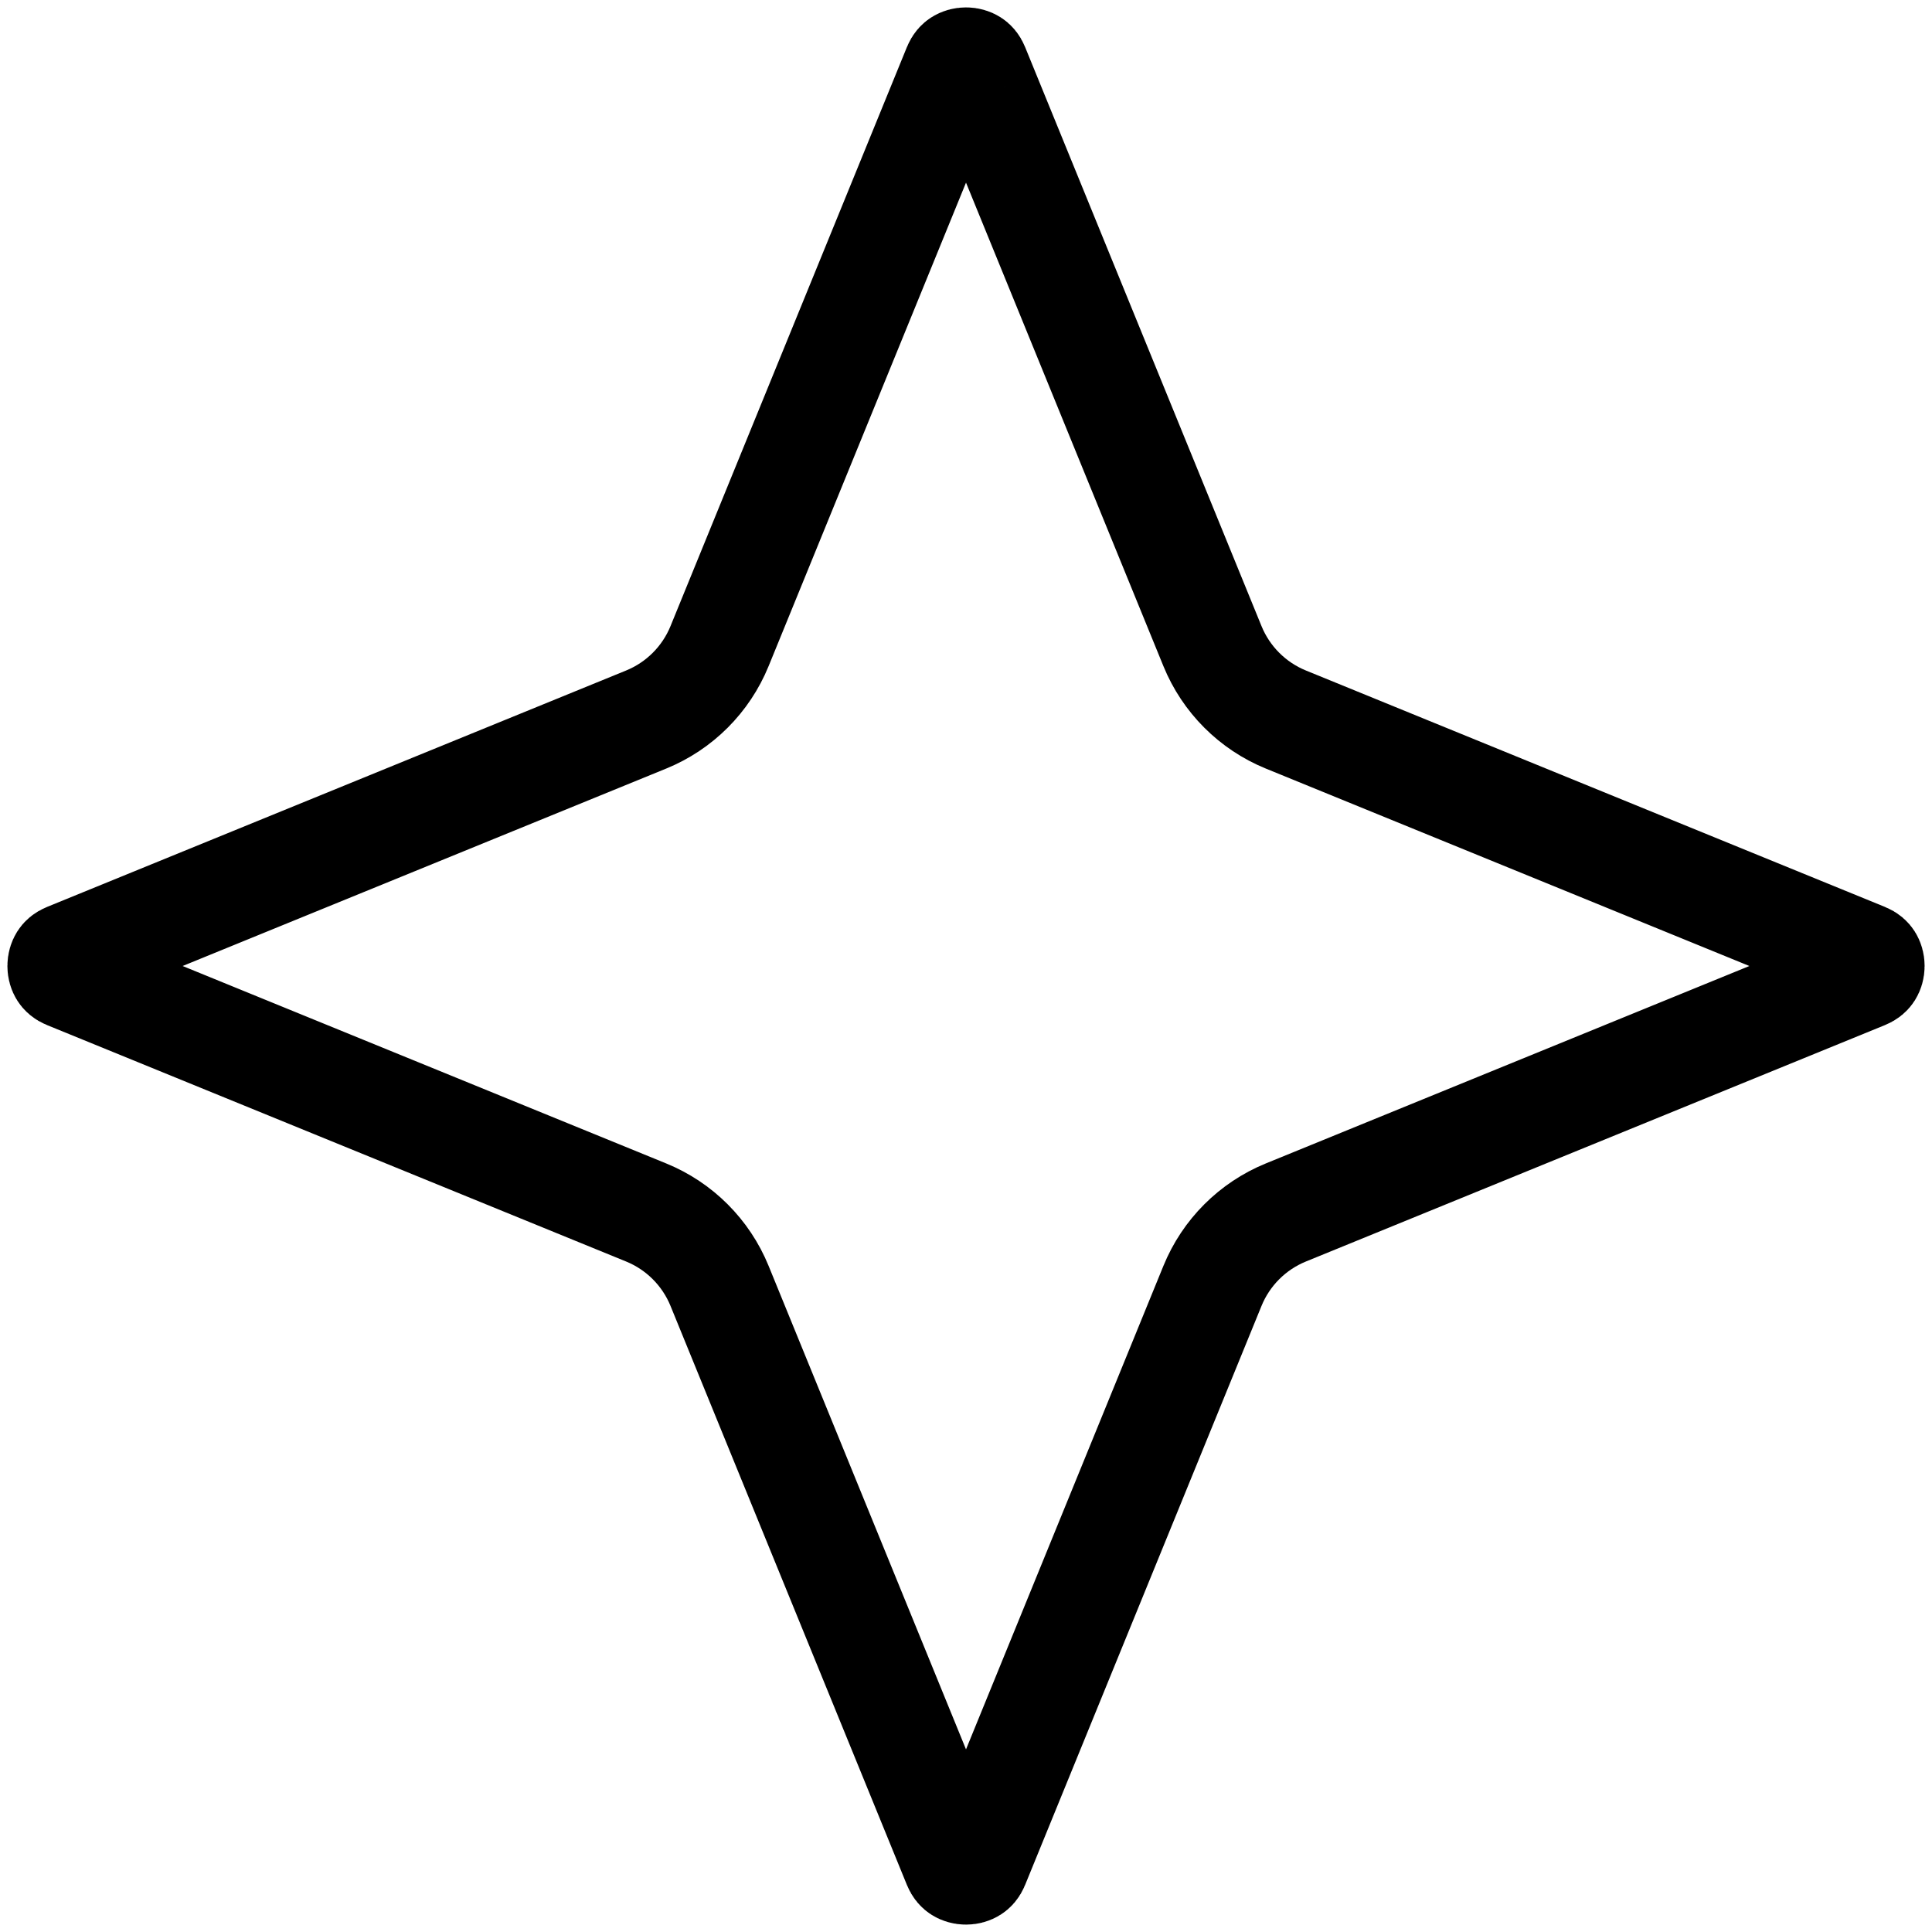
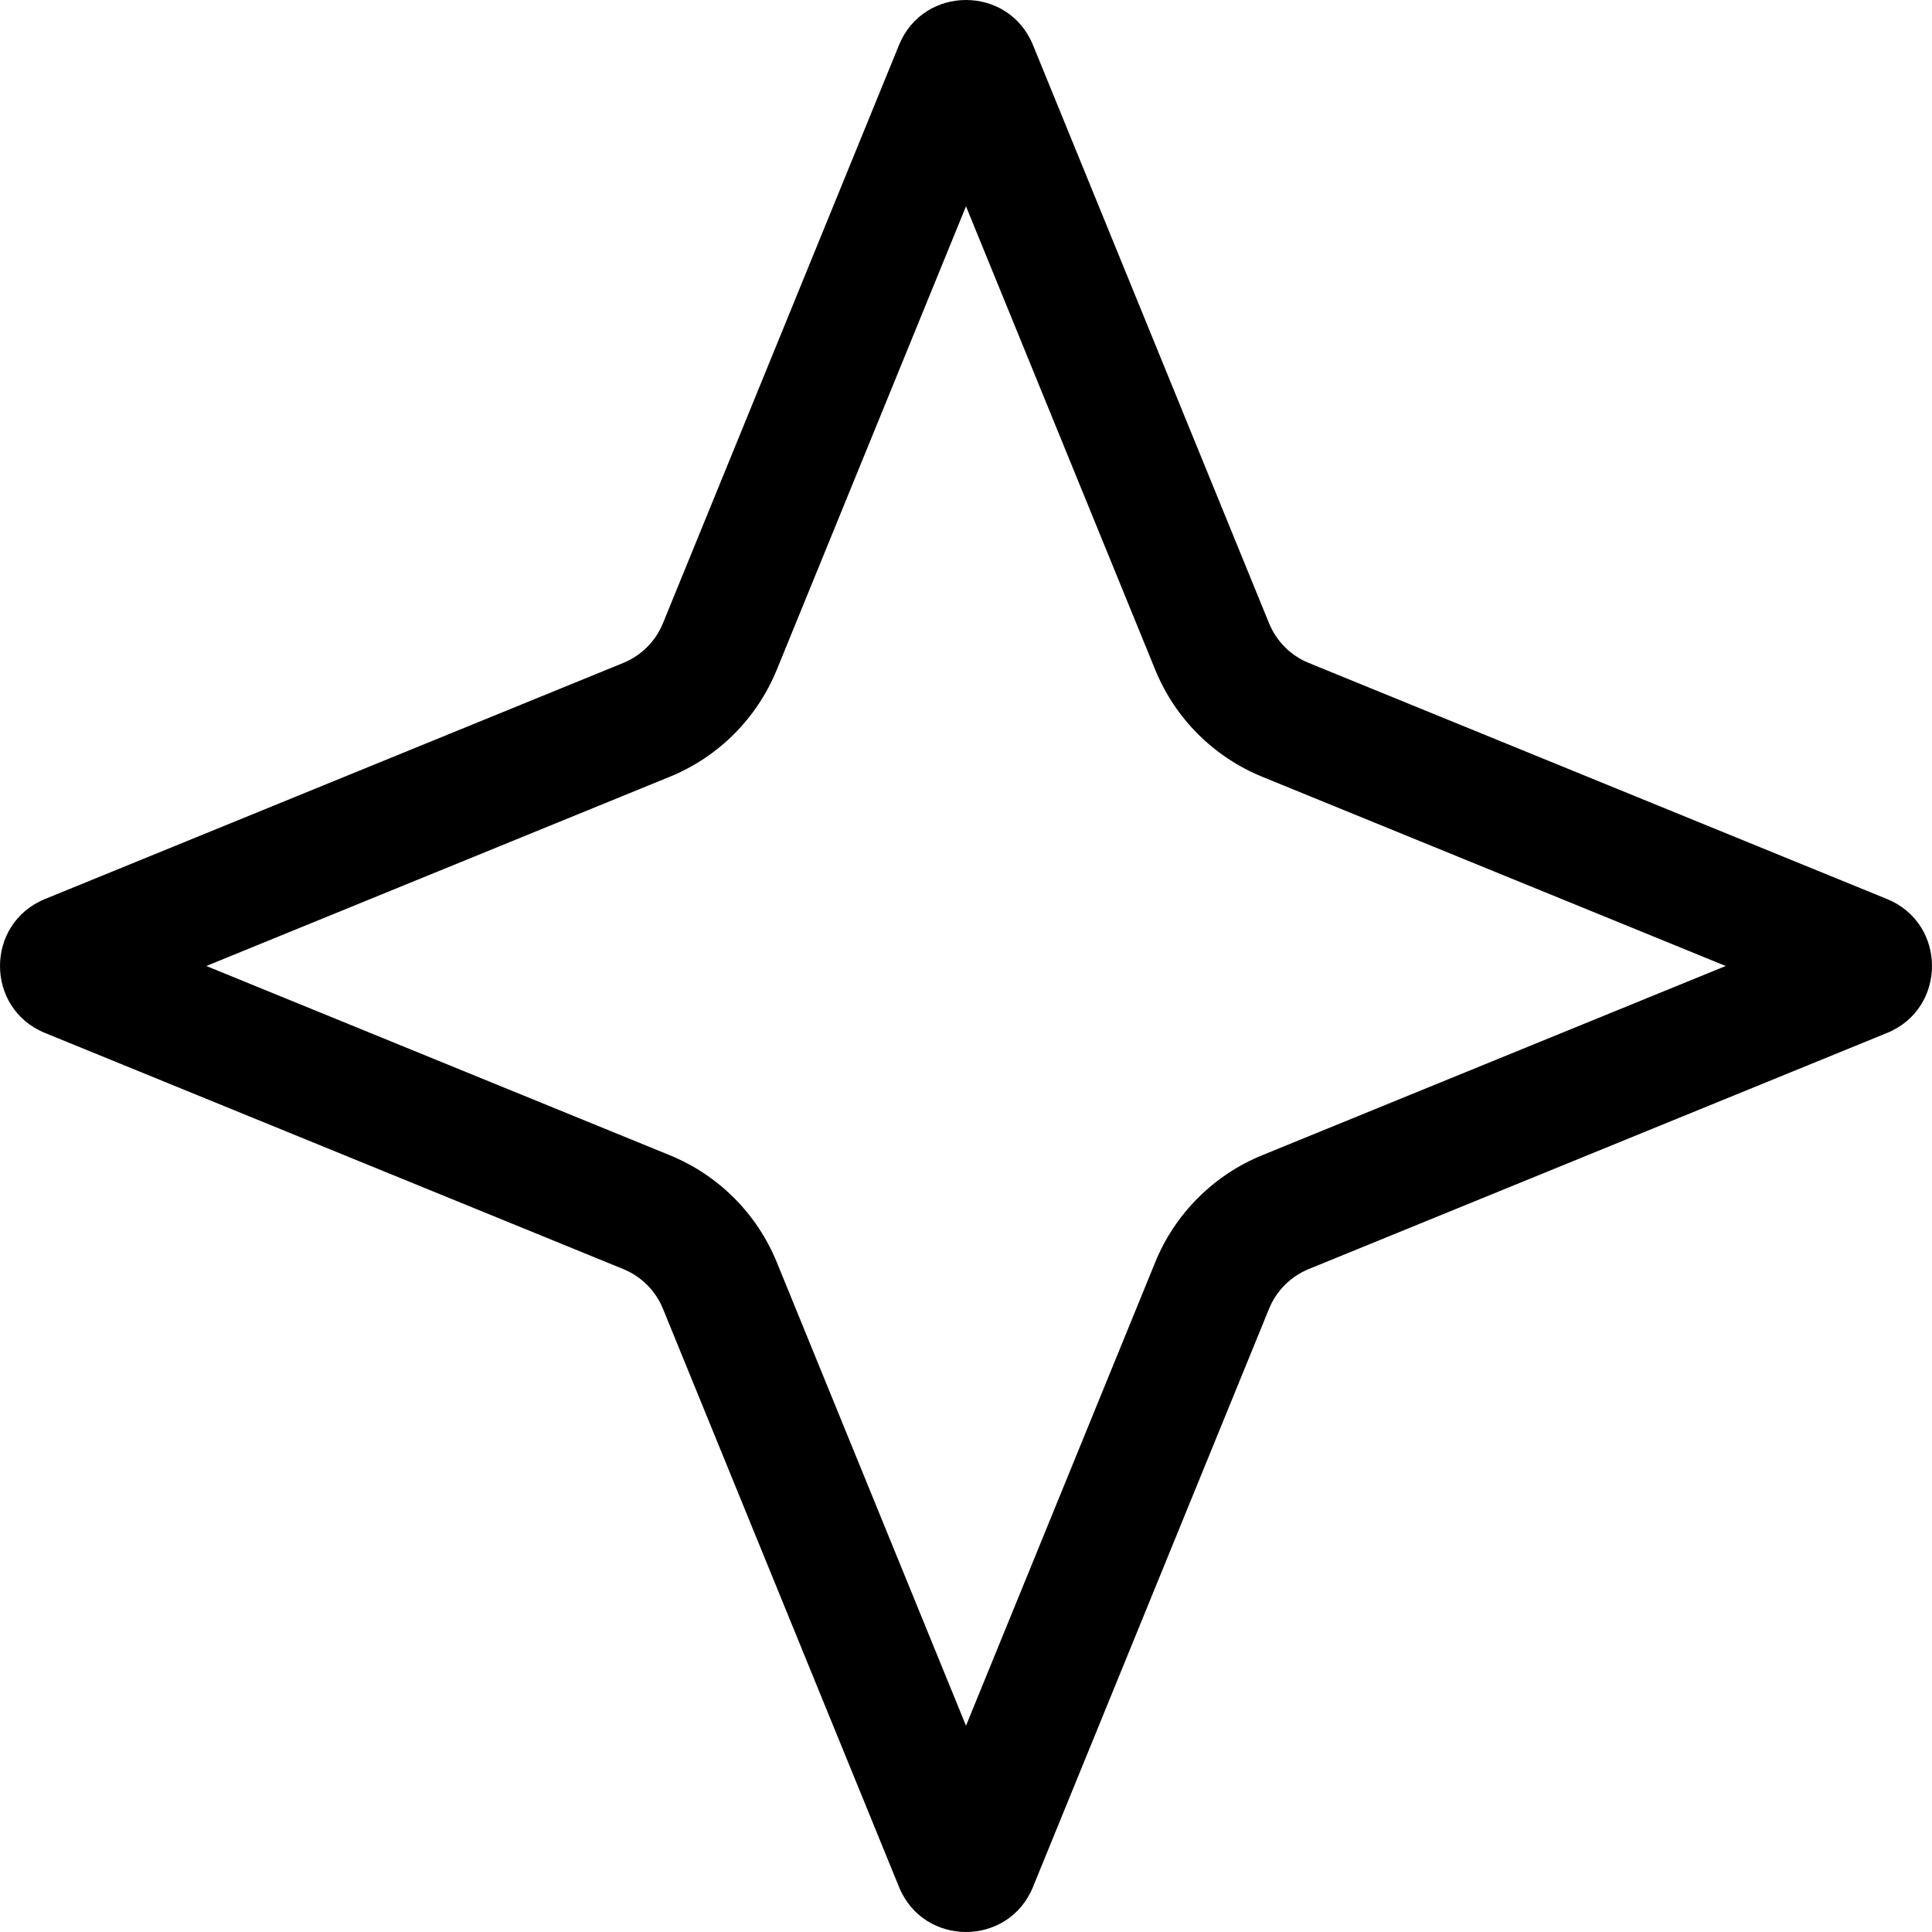
<svg xmlns="http://www.w3.org/2000/svg" version="1.1" width="1024" height="1024" viewBox="0 0 1024 1024">
  <g id="icomoon-ignore">
</g>
-   <path fill="none" stroke-linejoin="miter" stroke-linecap="butt" stroke-miterlimit="4" stroke-width="56.155" stroke="#000" d="M506.669 35.58c0.664-1.629 1.447-2.314 2.067-2.709 0.771-0.492 1.902-0.871 3.268-0.871s2.493 0.383 3.268 0.871c0.619 0.391 1.403 1.081 2.067 2.709l125.294 306.885c7.218 17.67 21.234 31.692 38.906 38.906l306.887 125.299c1.629 0.664 2.317 1.444 2.711 2.063 0.492 0.775 0.87 1.907 0.87 3.268s-0.381 2.493-0.87 3.27c-0.39 0.616-1.083 1.398-2.711 2.063l-306.887 125.299c-17.67 7.214-31.688 21.234-38.906 38.906l-125.294 306.887c-0.664 1.629-1.447 2.313-2.067 2.707-0.771 0.492-1.902 0.873-3.268 0.873s-2.493-0.385-3.268-0.873c-0.619-0.39-1.403-1.078-2.067-2.707l-125.294-306.887c-7.218-17.67-21.234-31.692-38.906-38.906l-306.888-125.299c-1.629-0.664-2.314-1.447-2.708-2.063-0.492-0.775-0.871-1.907-0.871-3.27 0-1.357 0.383-2.49 0.871-3.268 0.391-0.619 1.081-1.398 2.709-2.063l306.888-125.299c17.67-7.214 31.688-21.234 38.906-38.906l125.294-306.887z" />
+   <path fill="#000" d="M511.999 109.34l100.295 245.655c10.516 25.755 30.955 46.195 56.712 56.707l245.652 100.295-245.656 100.295c-25.753 10.516-46.191 30.955-56.707 56.712l-100.295 245.652-100.295-245.656c-10.512-25.753-30.953-46.191-56.707-56.707l-245.655-100.295 245.655-100.295c25.755-10.512 46.195-30.953 56.707-56.707l100.295-245.655zM547.494 23.847c-12.982-31.797-58.007-31.797-70.989 0l-125.141 306.512c-3.895 9.539-11.465 17.108-21.003 21.003l-306.512 125.141c-31.797 12.982-31.797 58.007 0 70.989l306.512 125.143c9.539 3.895 17.108 11.464 21.003 21.002l125.141 306.511c12.982 31.799 58.007 31.799 70.989 0l125.143-306.511c3.895-9.539 11.464-17.107 21.002-21.002l306.511-125.143c31.799-12.982 31.799-58.007 0-70.989l-306.511-125.141c-9.539-3.895-17.107-11.465-21.002-21.003l-125.143-306.512z" />
</svg>
